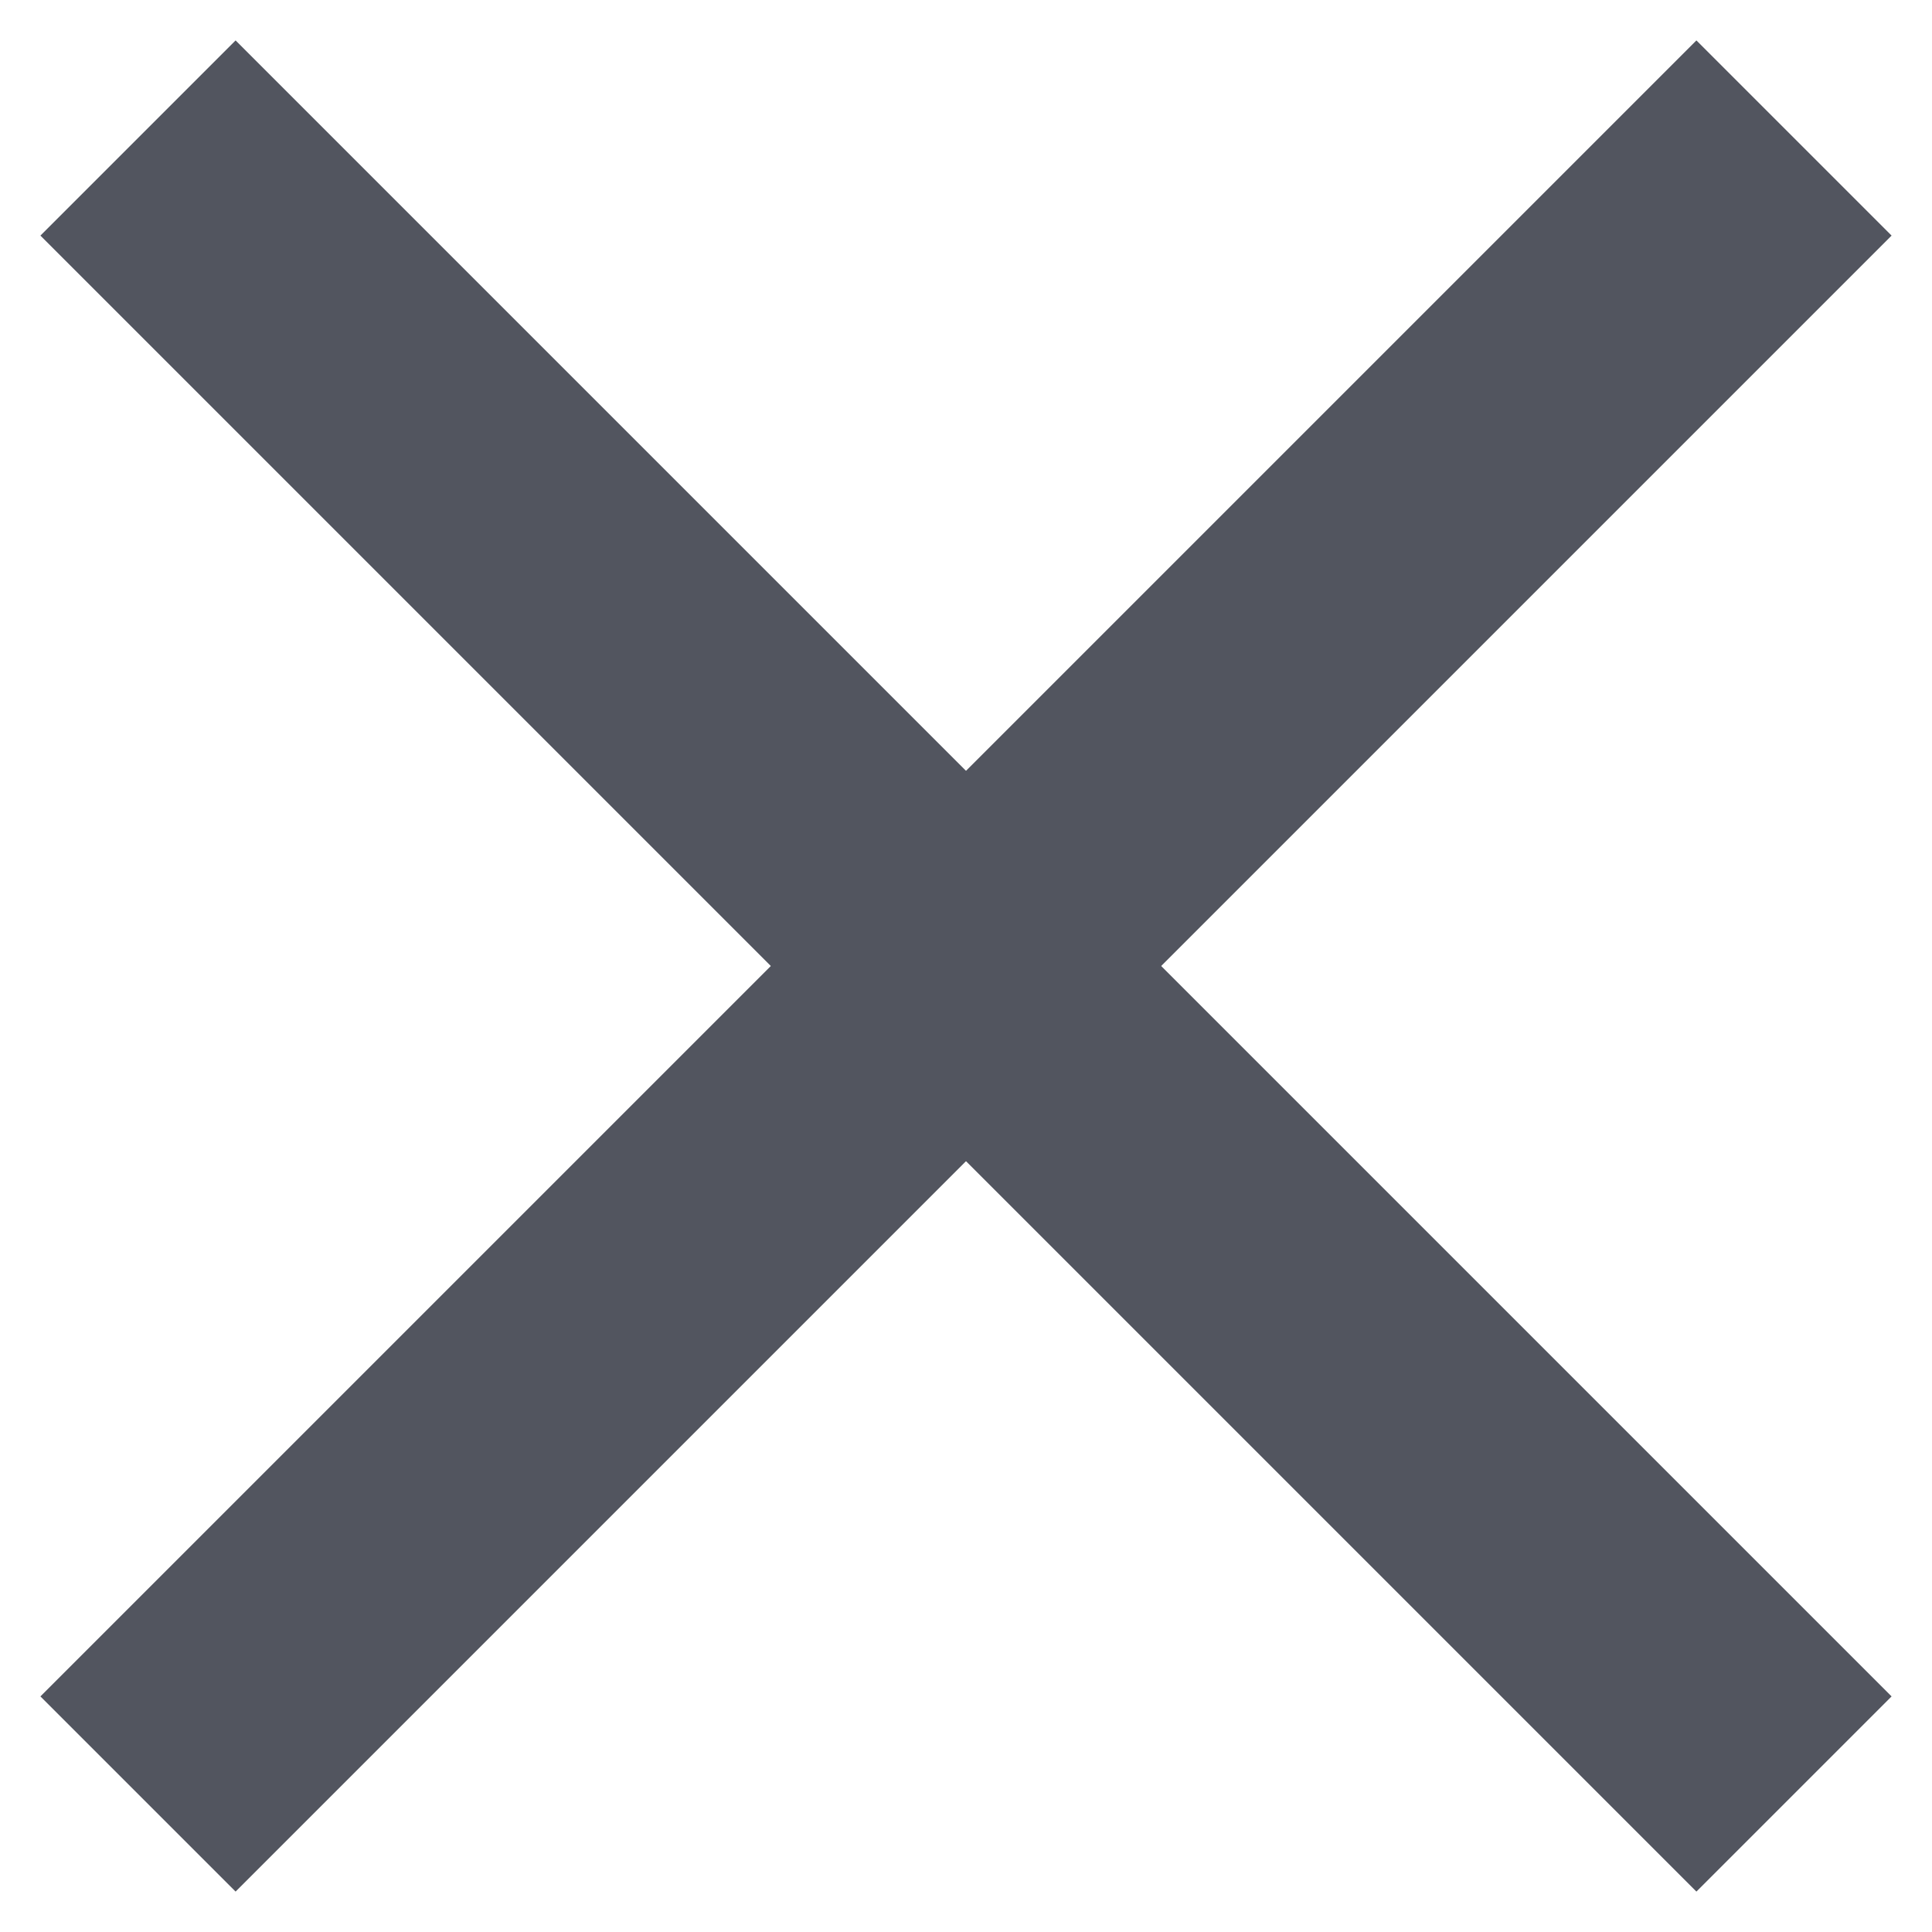
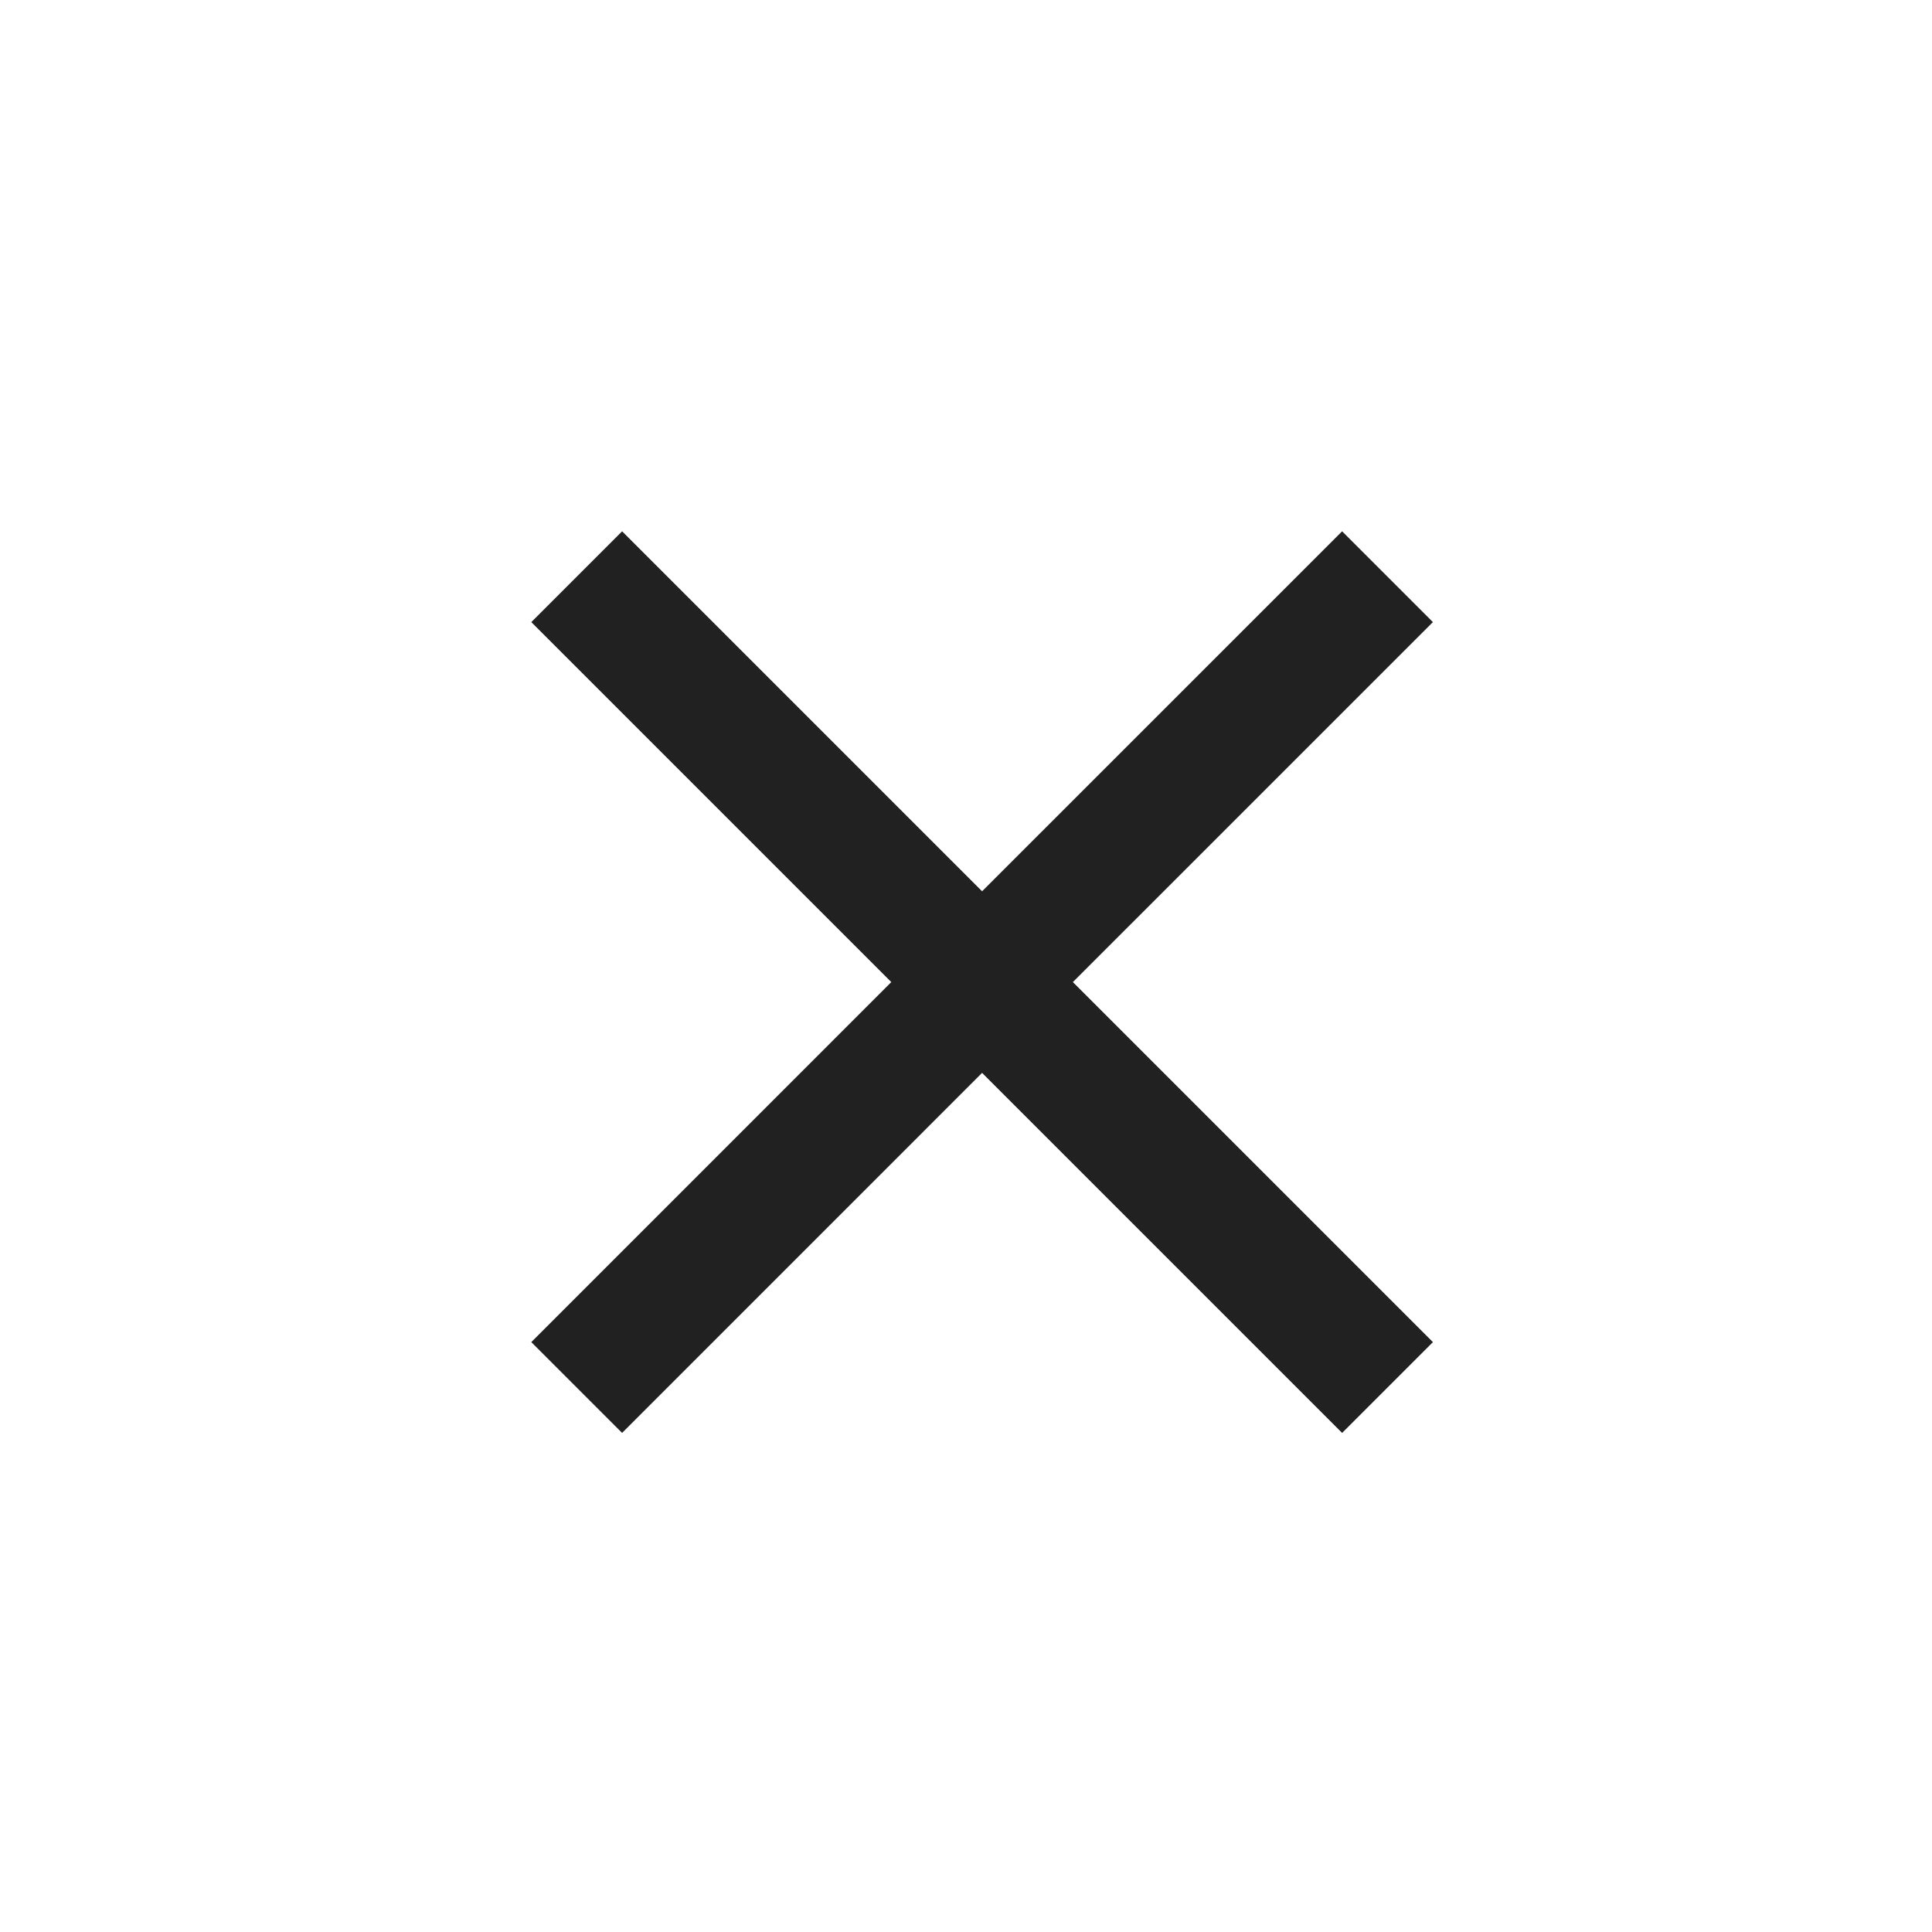
- <svg xmlns="http://www.w3.org/2000/svg" width="14" height="14" viewBox="0 0 14 14" fill="none">
-   <path d="M1 1L13 13" stroke="#52555F" stroke-width="2" />
-   <path d="M1 13L13 1" stroke="#52555F" stroke-width="2" />
+ <svg xmlns="http://www.w3.org/2000/svg" width="40" height="40" viewBox="0 0 40 40" fill="none">
+   <path d="M29.667 12.88L27.787 11L20.333 18.453L12.88 11L11 12.88L18.453 20.333L11 27.787L12.88 29.667L20.333 22.213L27.787 29.667L29.667 27.787L22.213 20.333L29.667 12.88Z" fill="#212121" />
</svg>
